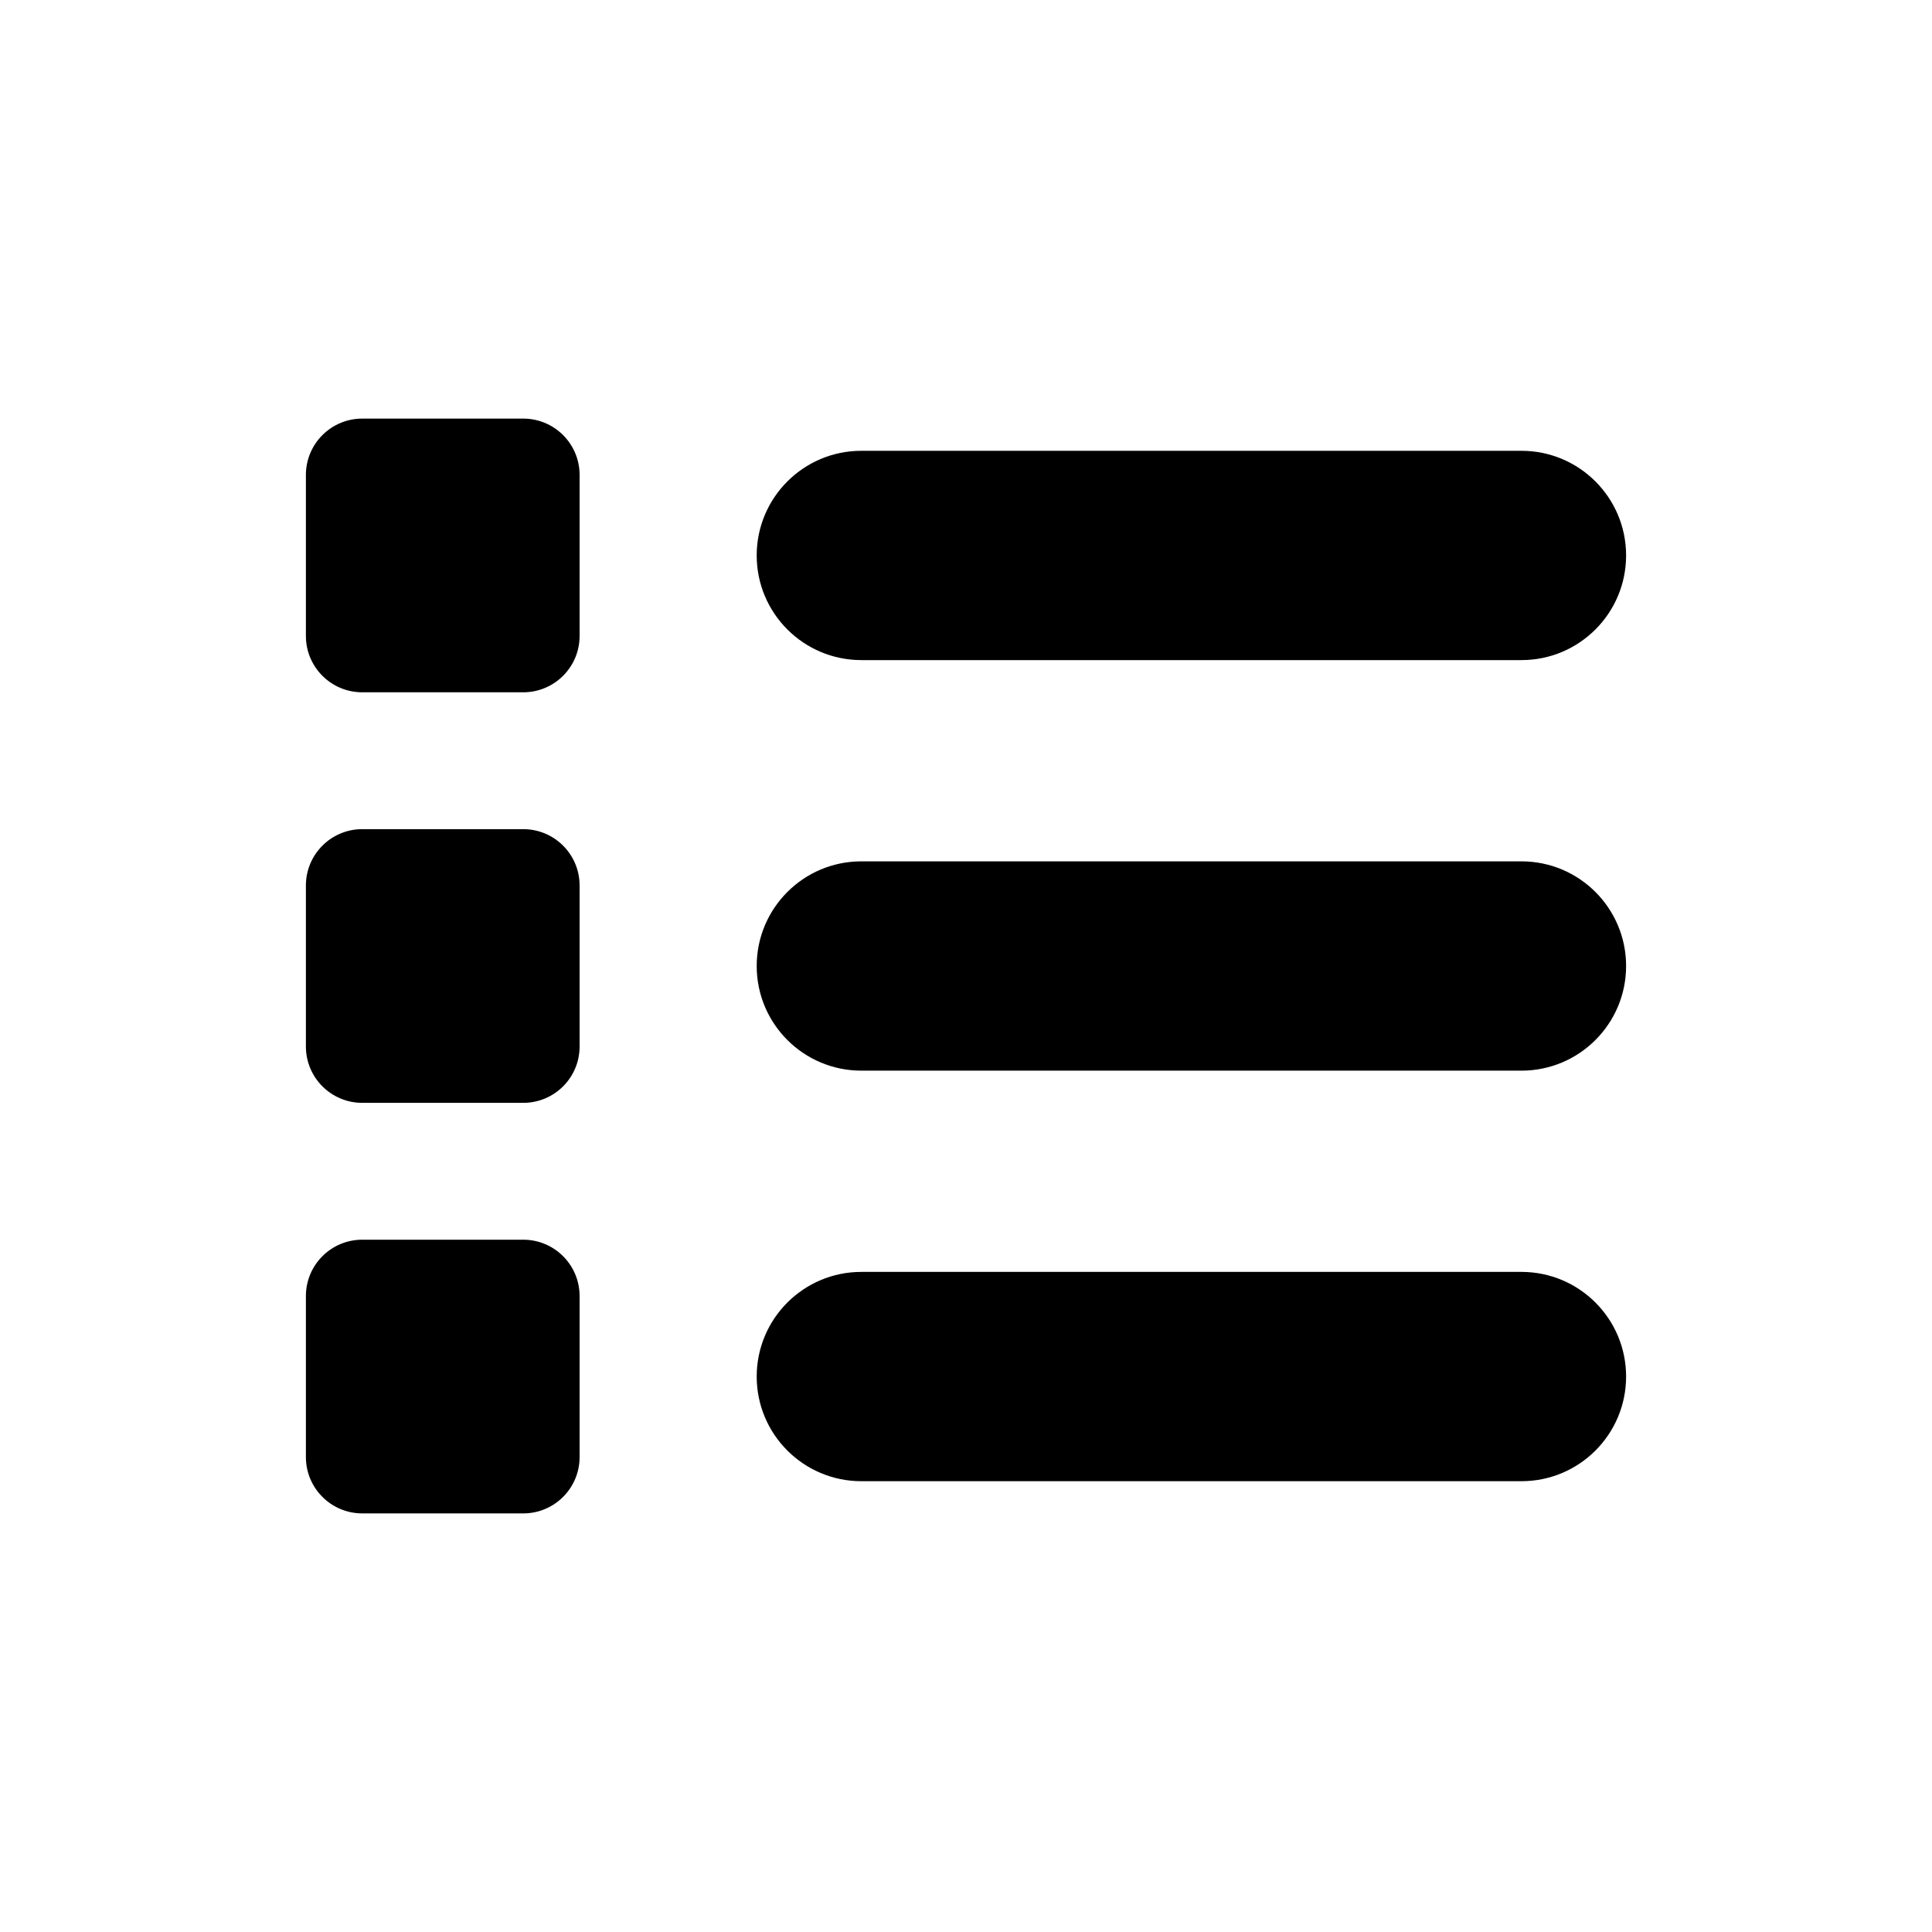
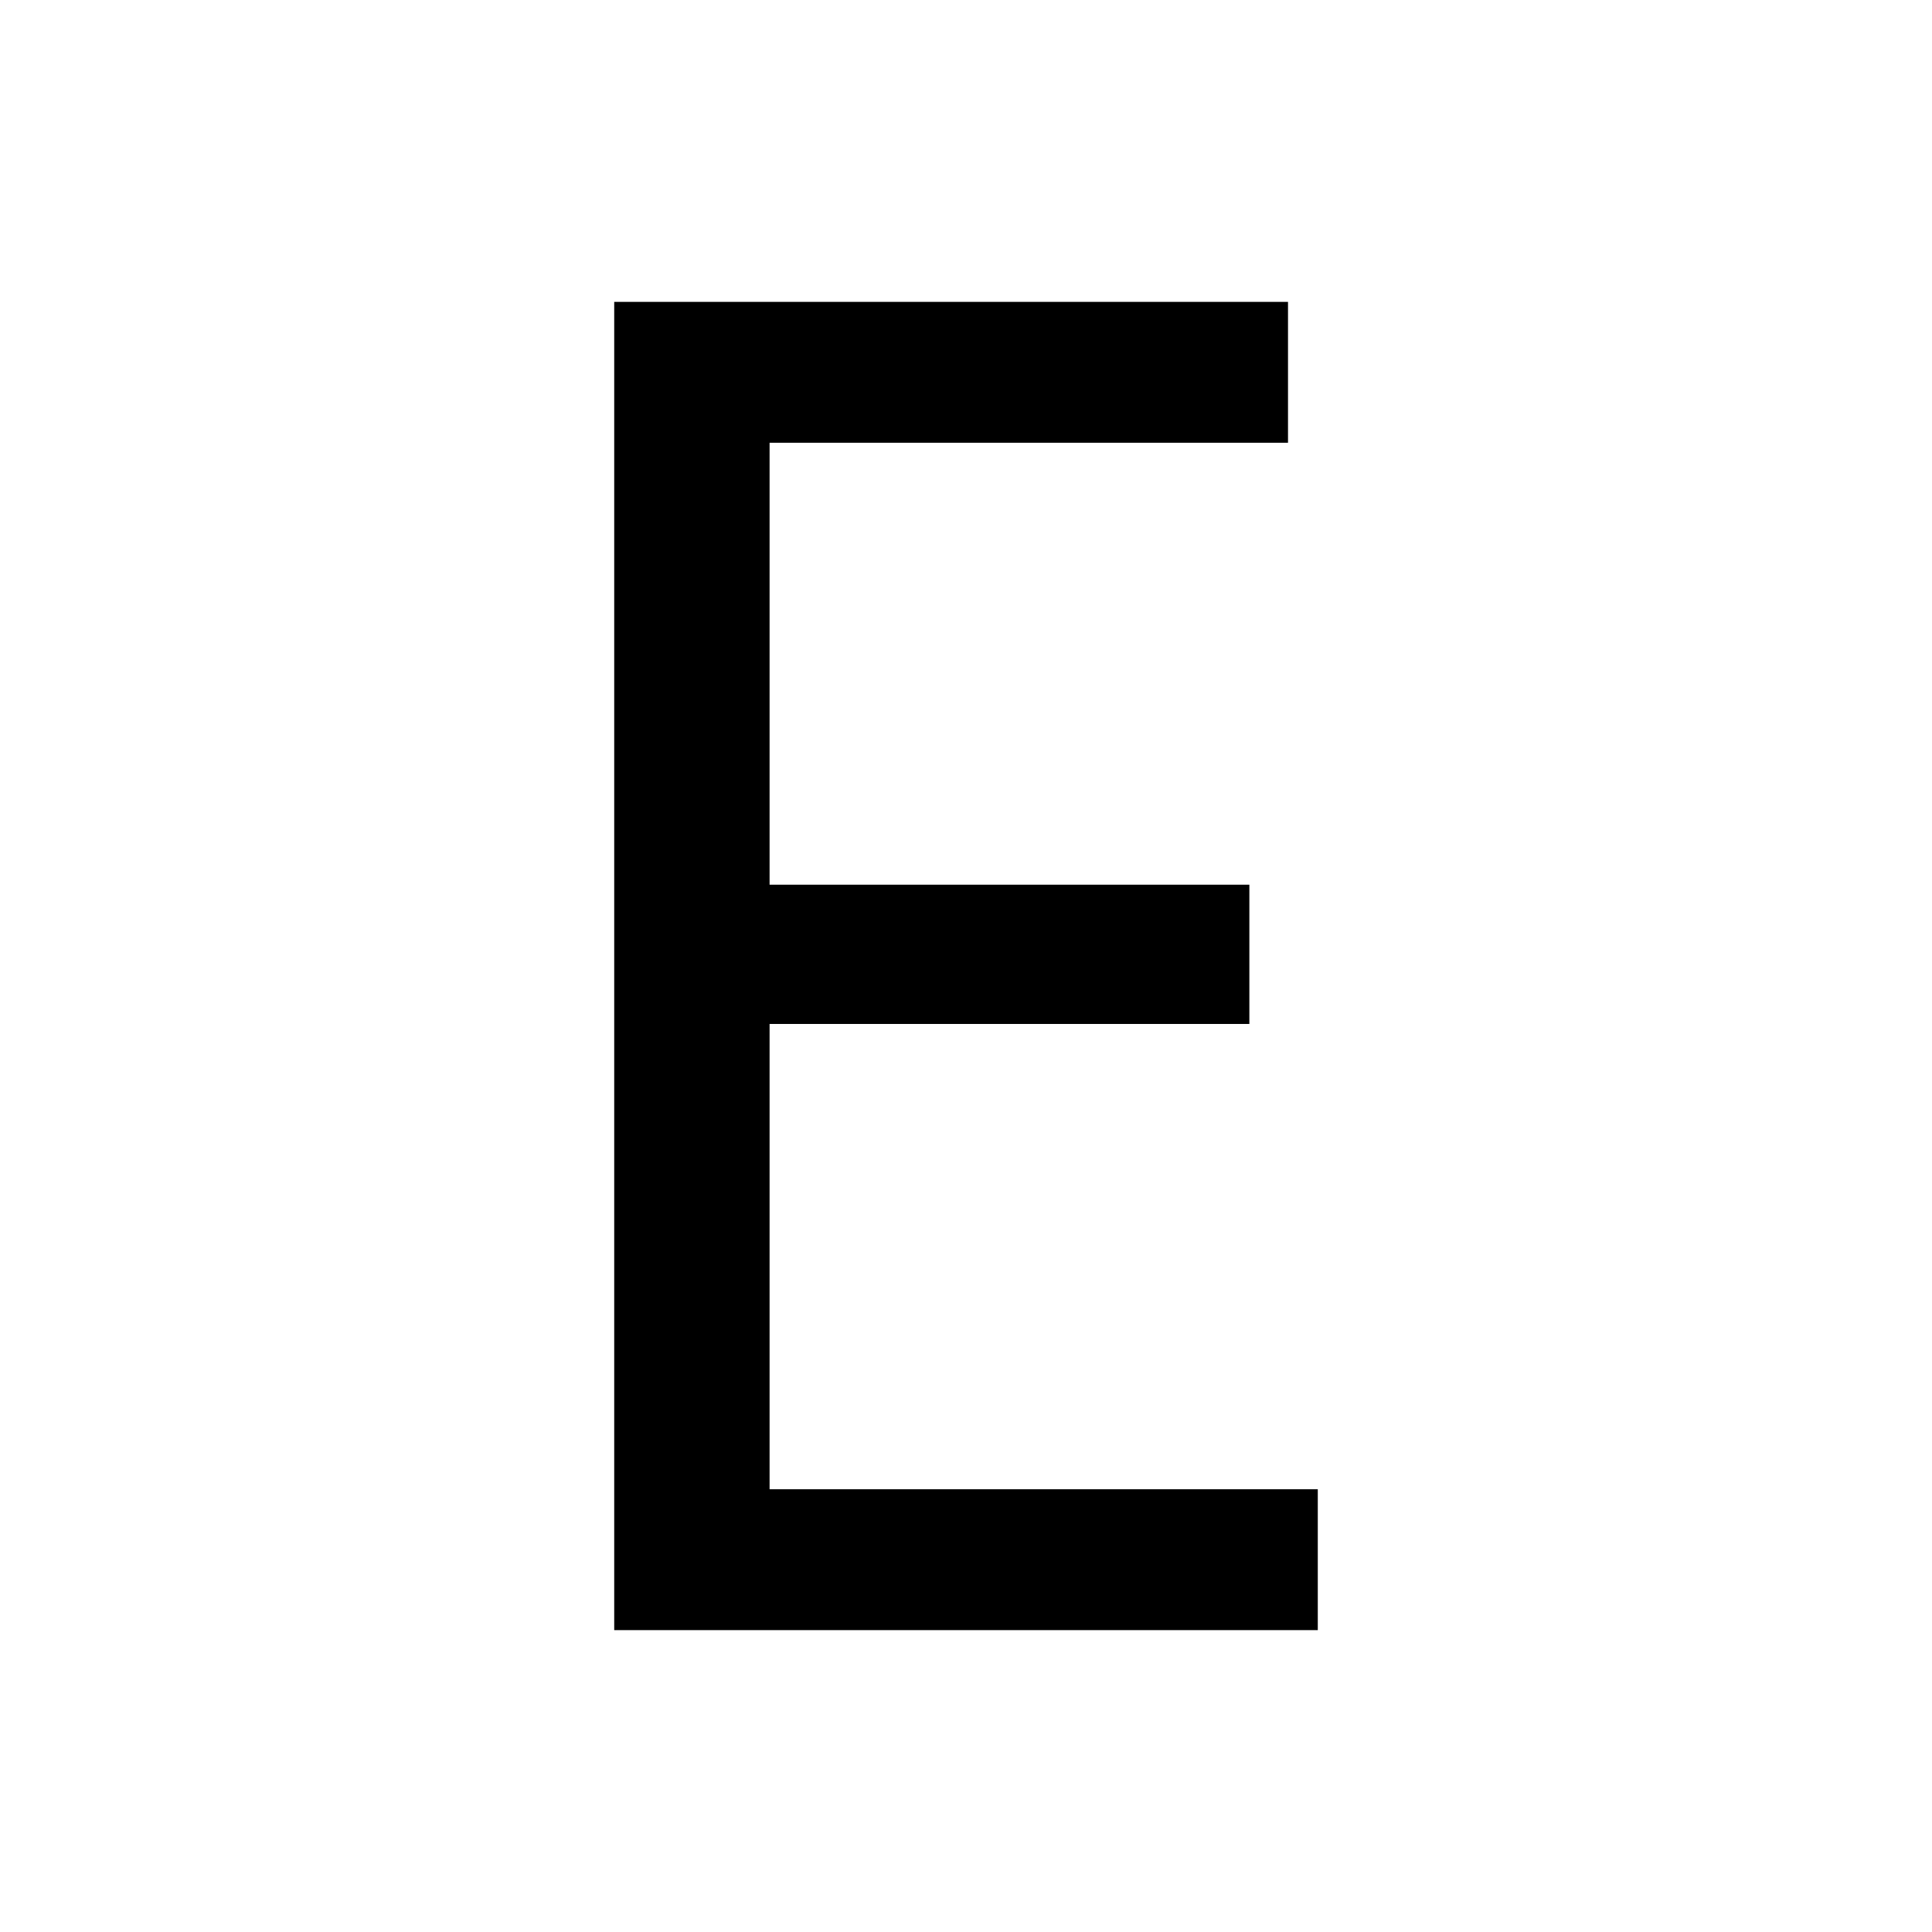
<svg xmlns="http://www.w3.org/2000/svg" viewBox="0 0 24 24" fill="#000000">
-   <rect x="3.8" y="5.2" width="3.4" height="3.4" rx="0.7" />
-   <rect x="3.8" y="10.3" width="3.4" height="3.4" rx="0.7" />
-   <rect x="3.8" y="15.4" width="3.4" height="3.4" rx="0.7" />
-   <rect x="9.4" y="5.6" width="10.8" height="2.6" rx="1.3" />
-   <rect x="9.4" y="10.7" width="10.8" height="2.6" rx="1.3" />
-   <rect x="9.4" y="15.8" width="10.8" height="2.6" rx="1.3" />
+   <path d="M16.37,18.5L16.37,20.25L7.63,20.25L7.63,3.75L16,3.75L16,5.5L9.56,5.5L9.56,10.99L15.52,10.99L15.52,12.72L9.56,12.72L9.56,18.5L16.37,18.5" />
</svg>
